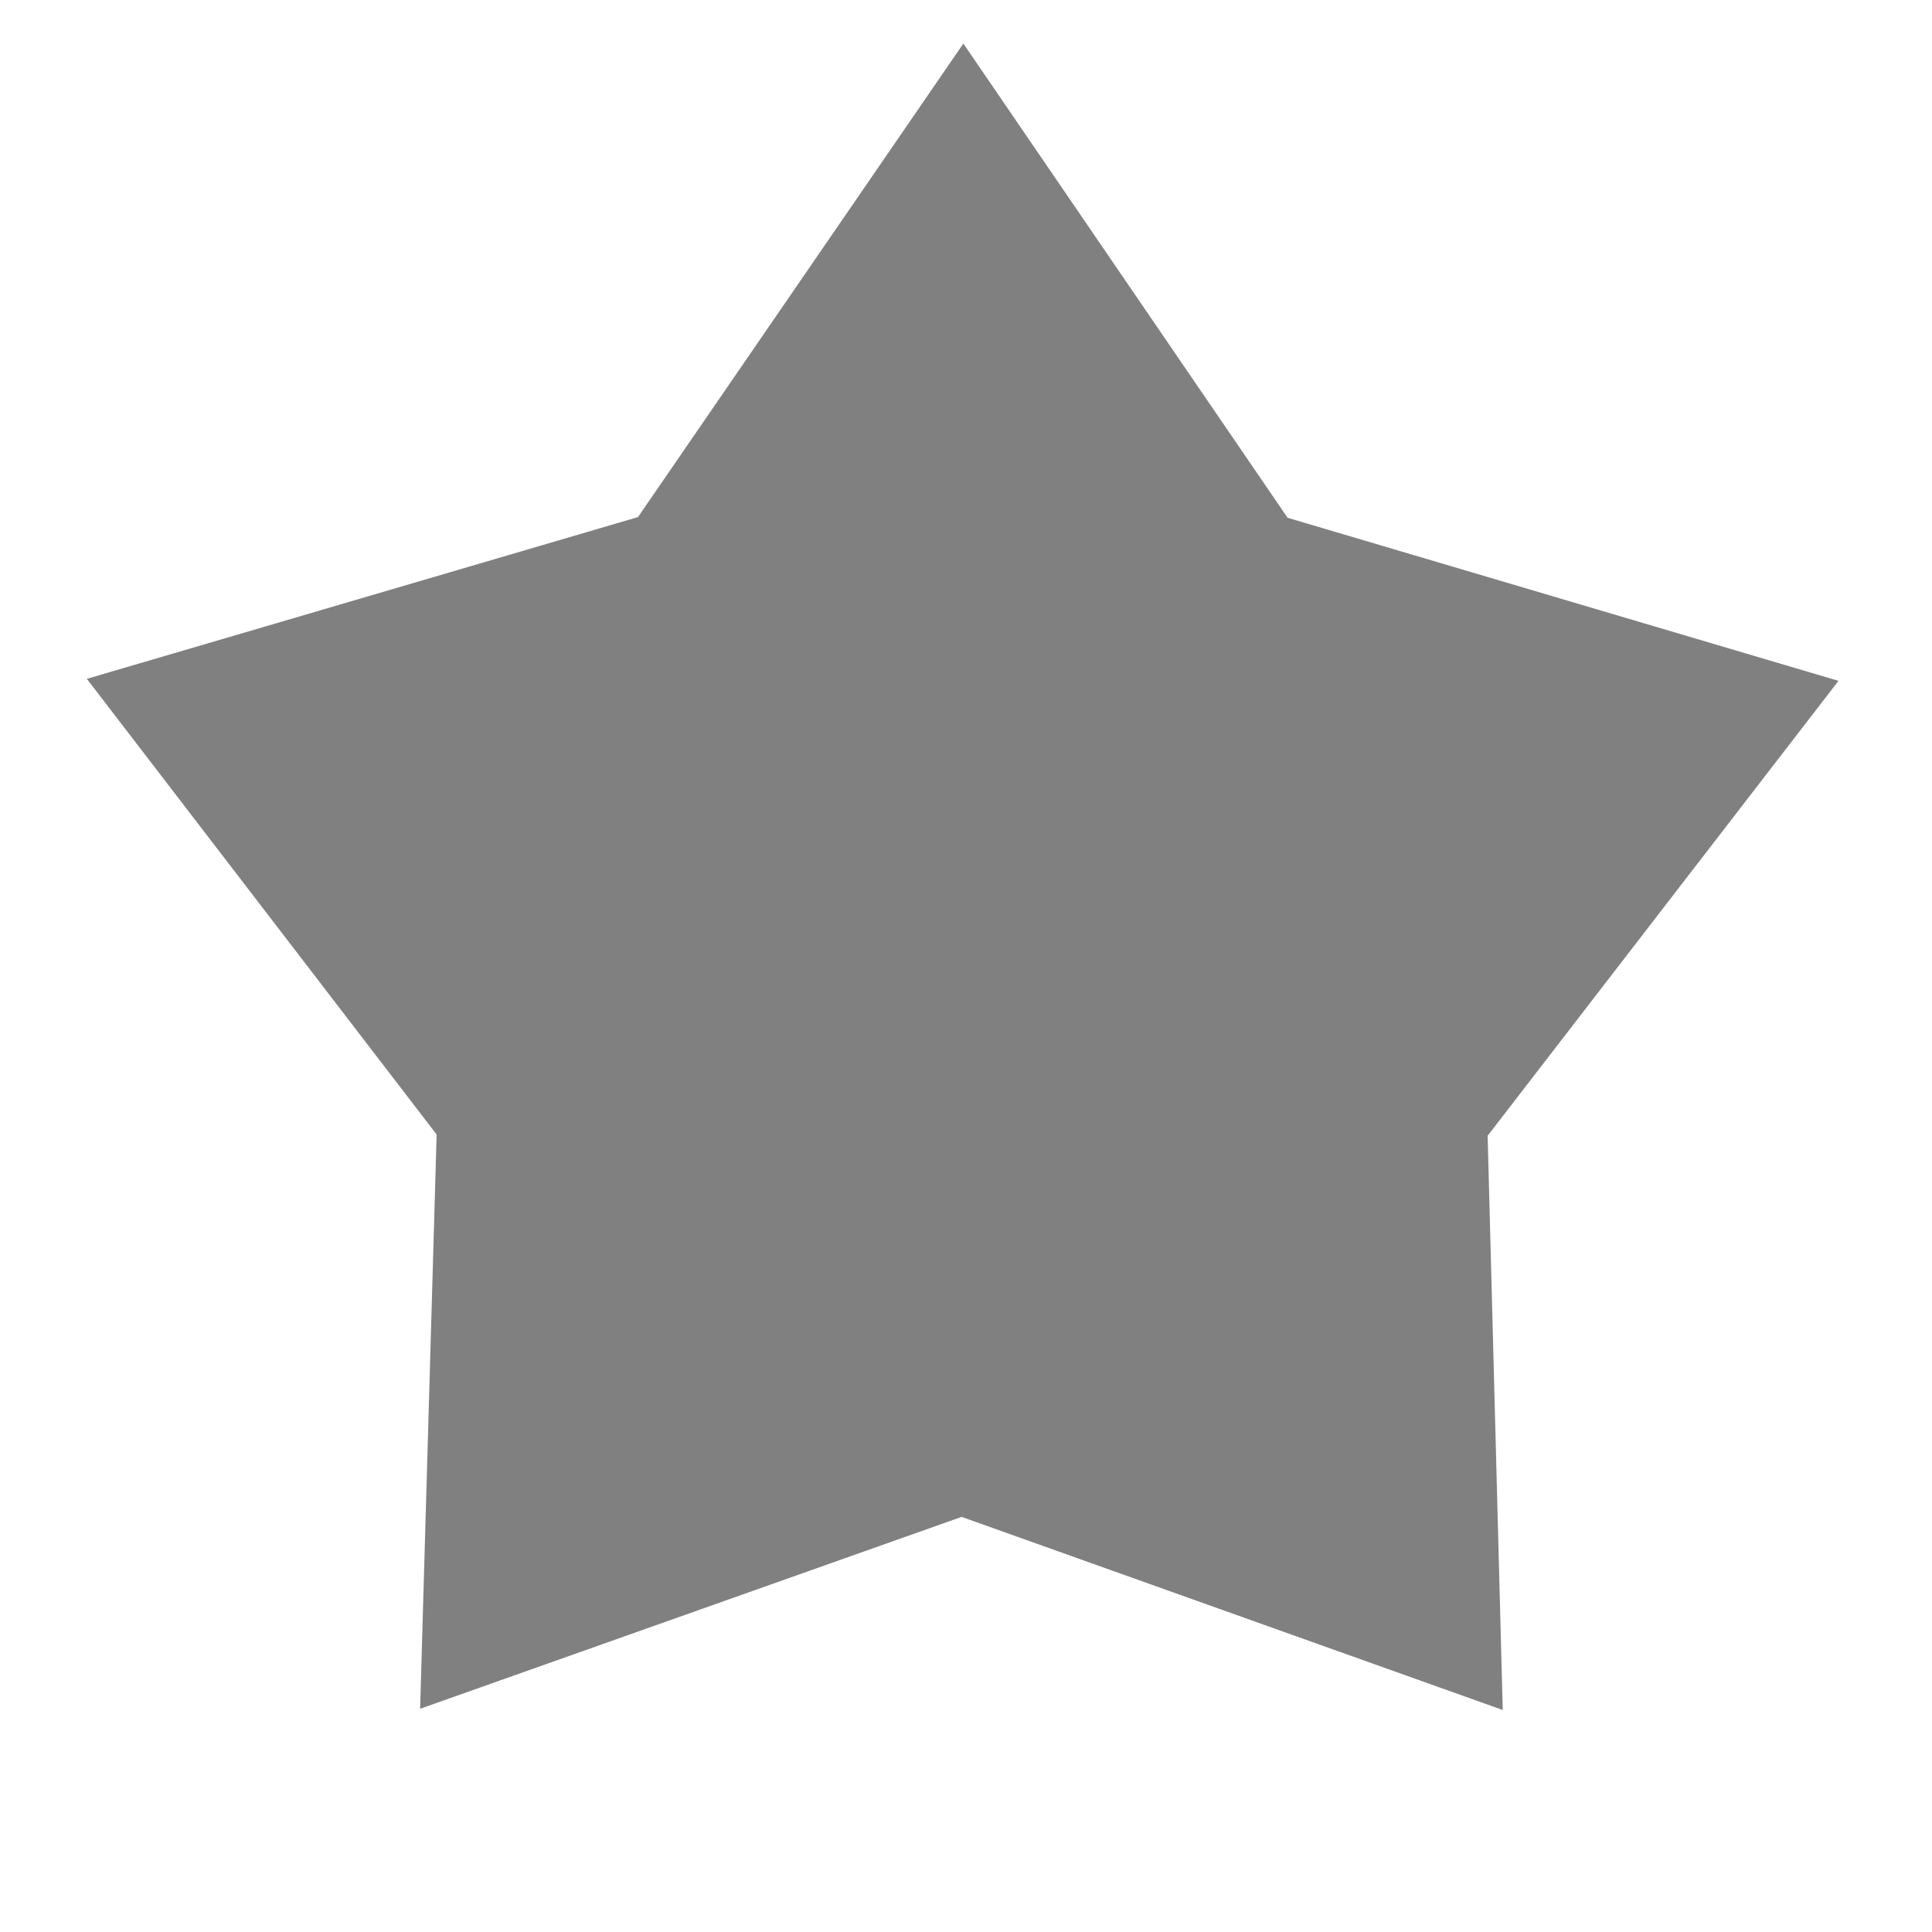
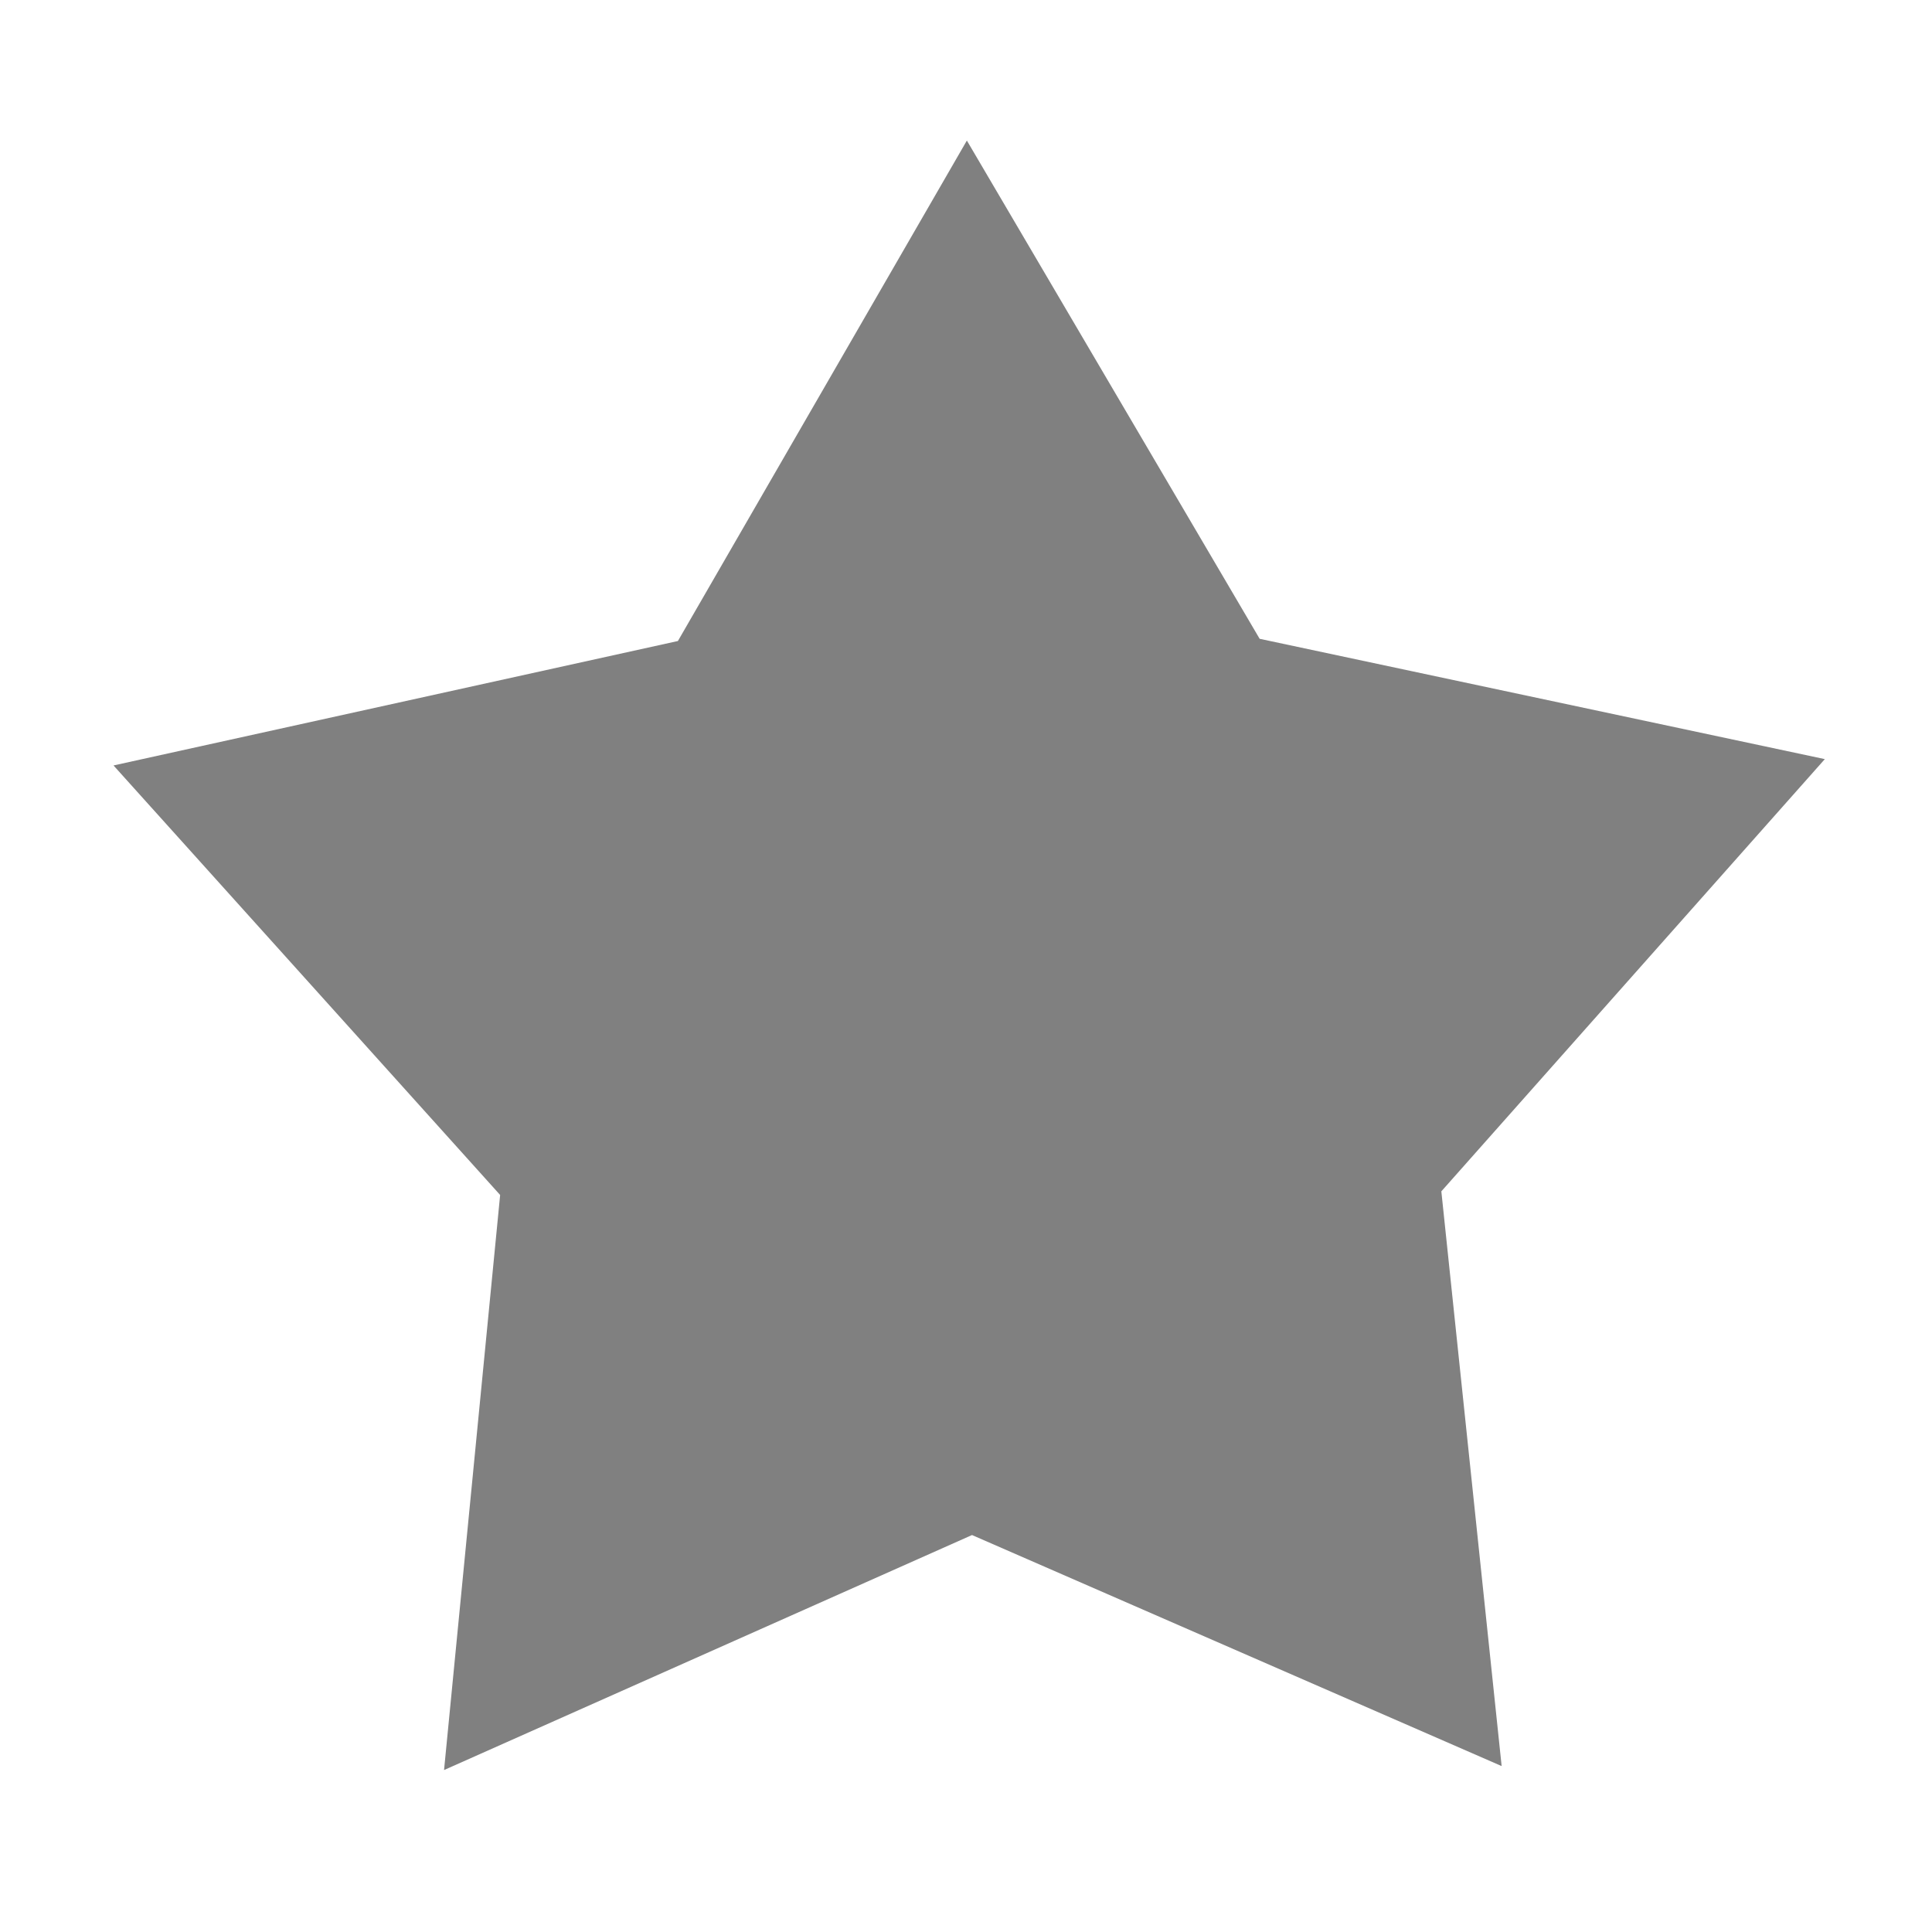
- <svg xmlns="http://www.w3.org/2000/svg" width="22" height="22" viewBox="0 0 22 22" fill="#808080" version="1.1" id="svg1">
+ <svg xmlns="http://www.w3.org/2000/svg" width="16" height="16" viewBox="0 0 16 16" fill="#808080" version="1.1" id="svg1">
  <defs id="defs1" />
-   <path style="fill:#808080;fill-opacity:1" id="path2" d="m 10.97,0.496 3.692,5.4 6.273,1.857 -3.995,5.18 0.172,6.539 L 10.95,17.273 4.784,19.458 4.972,12.919 0.989,7.73 7.265,5.888 Z" />
+   <path style="fill:#808080" id="path1" d="m 8.004,3.885 4.367,-1.958 -0.451,4.764 3.212,3.548 -4.67,1.043 -2.382,4.151 L 5.644,11.313 0.96,10.331 4.125,6.741 3.613,1.983 Z" transform="rotate(108.1604,7.803888,8.29999)" />
</svg>
